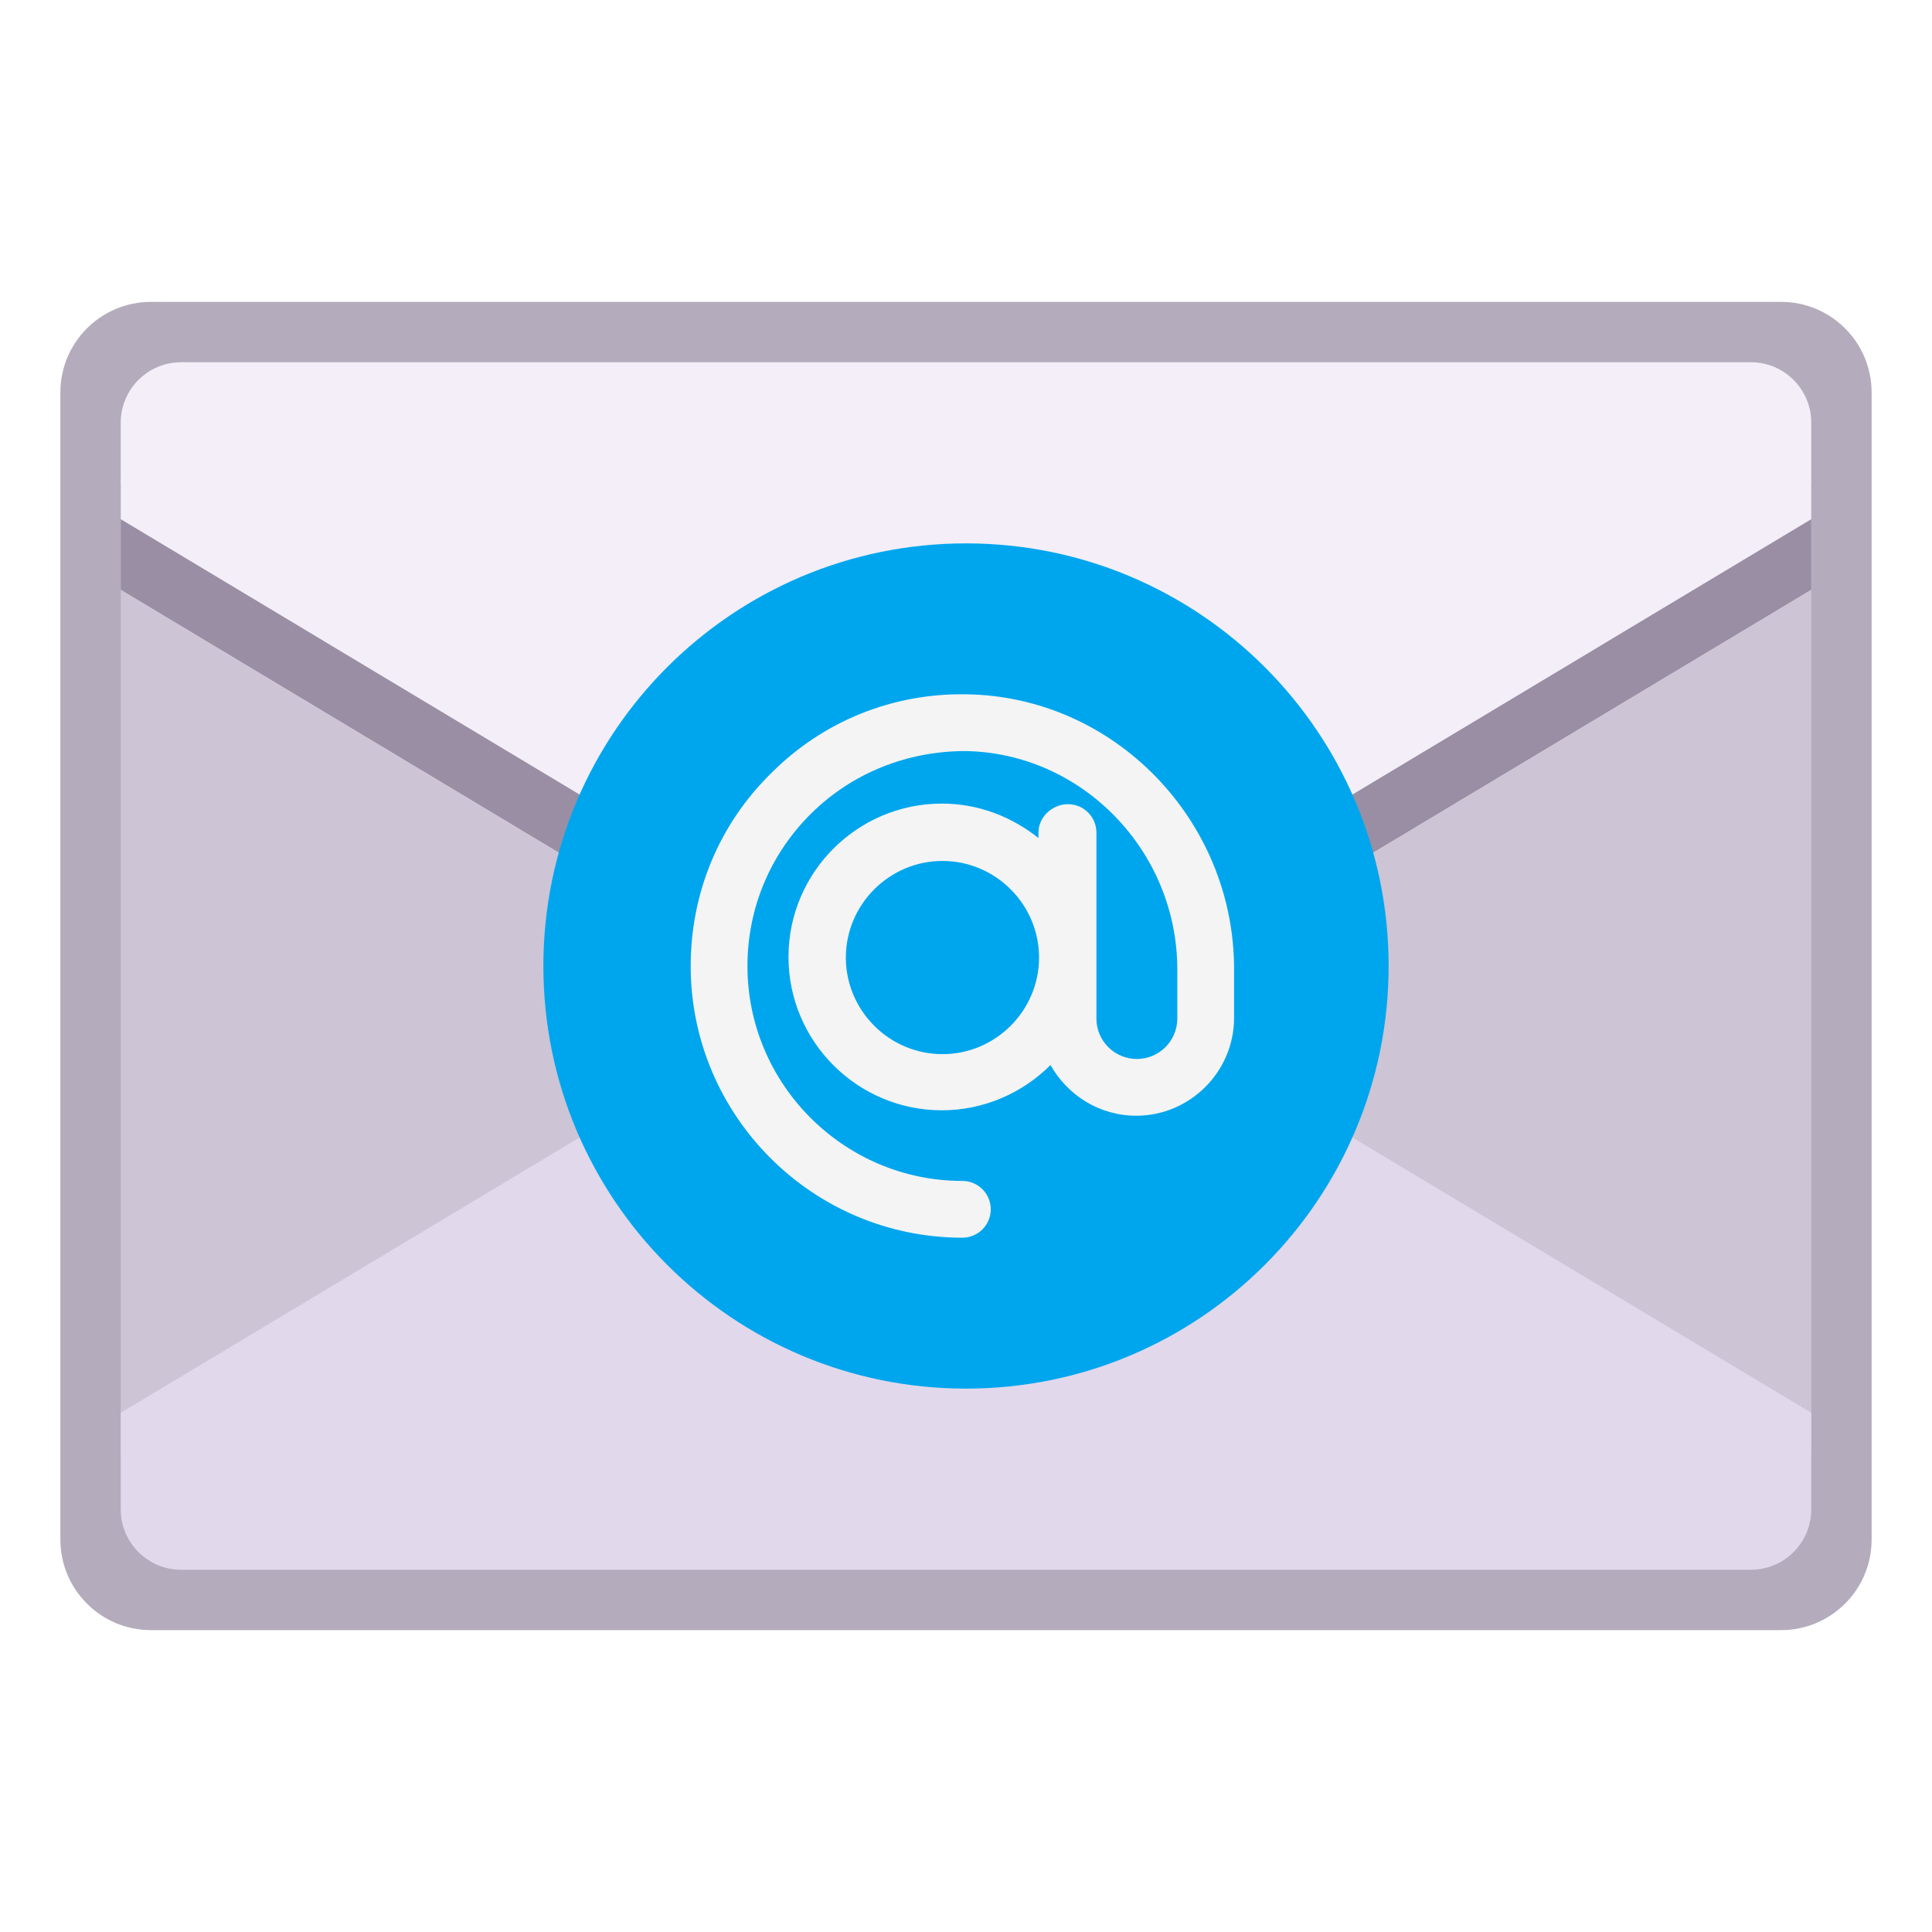
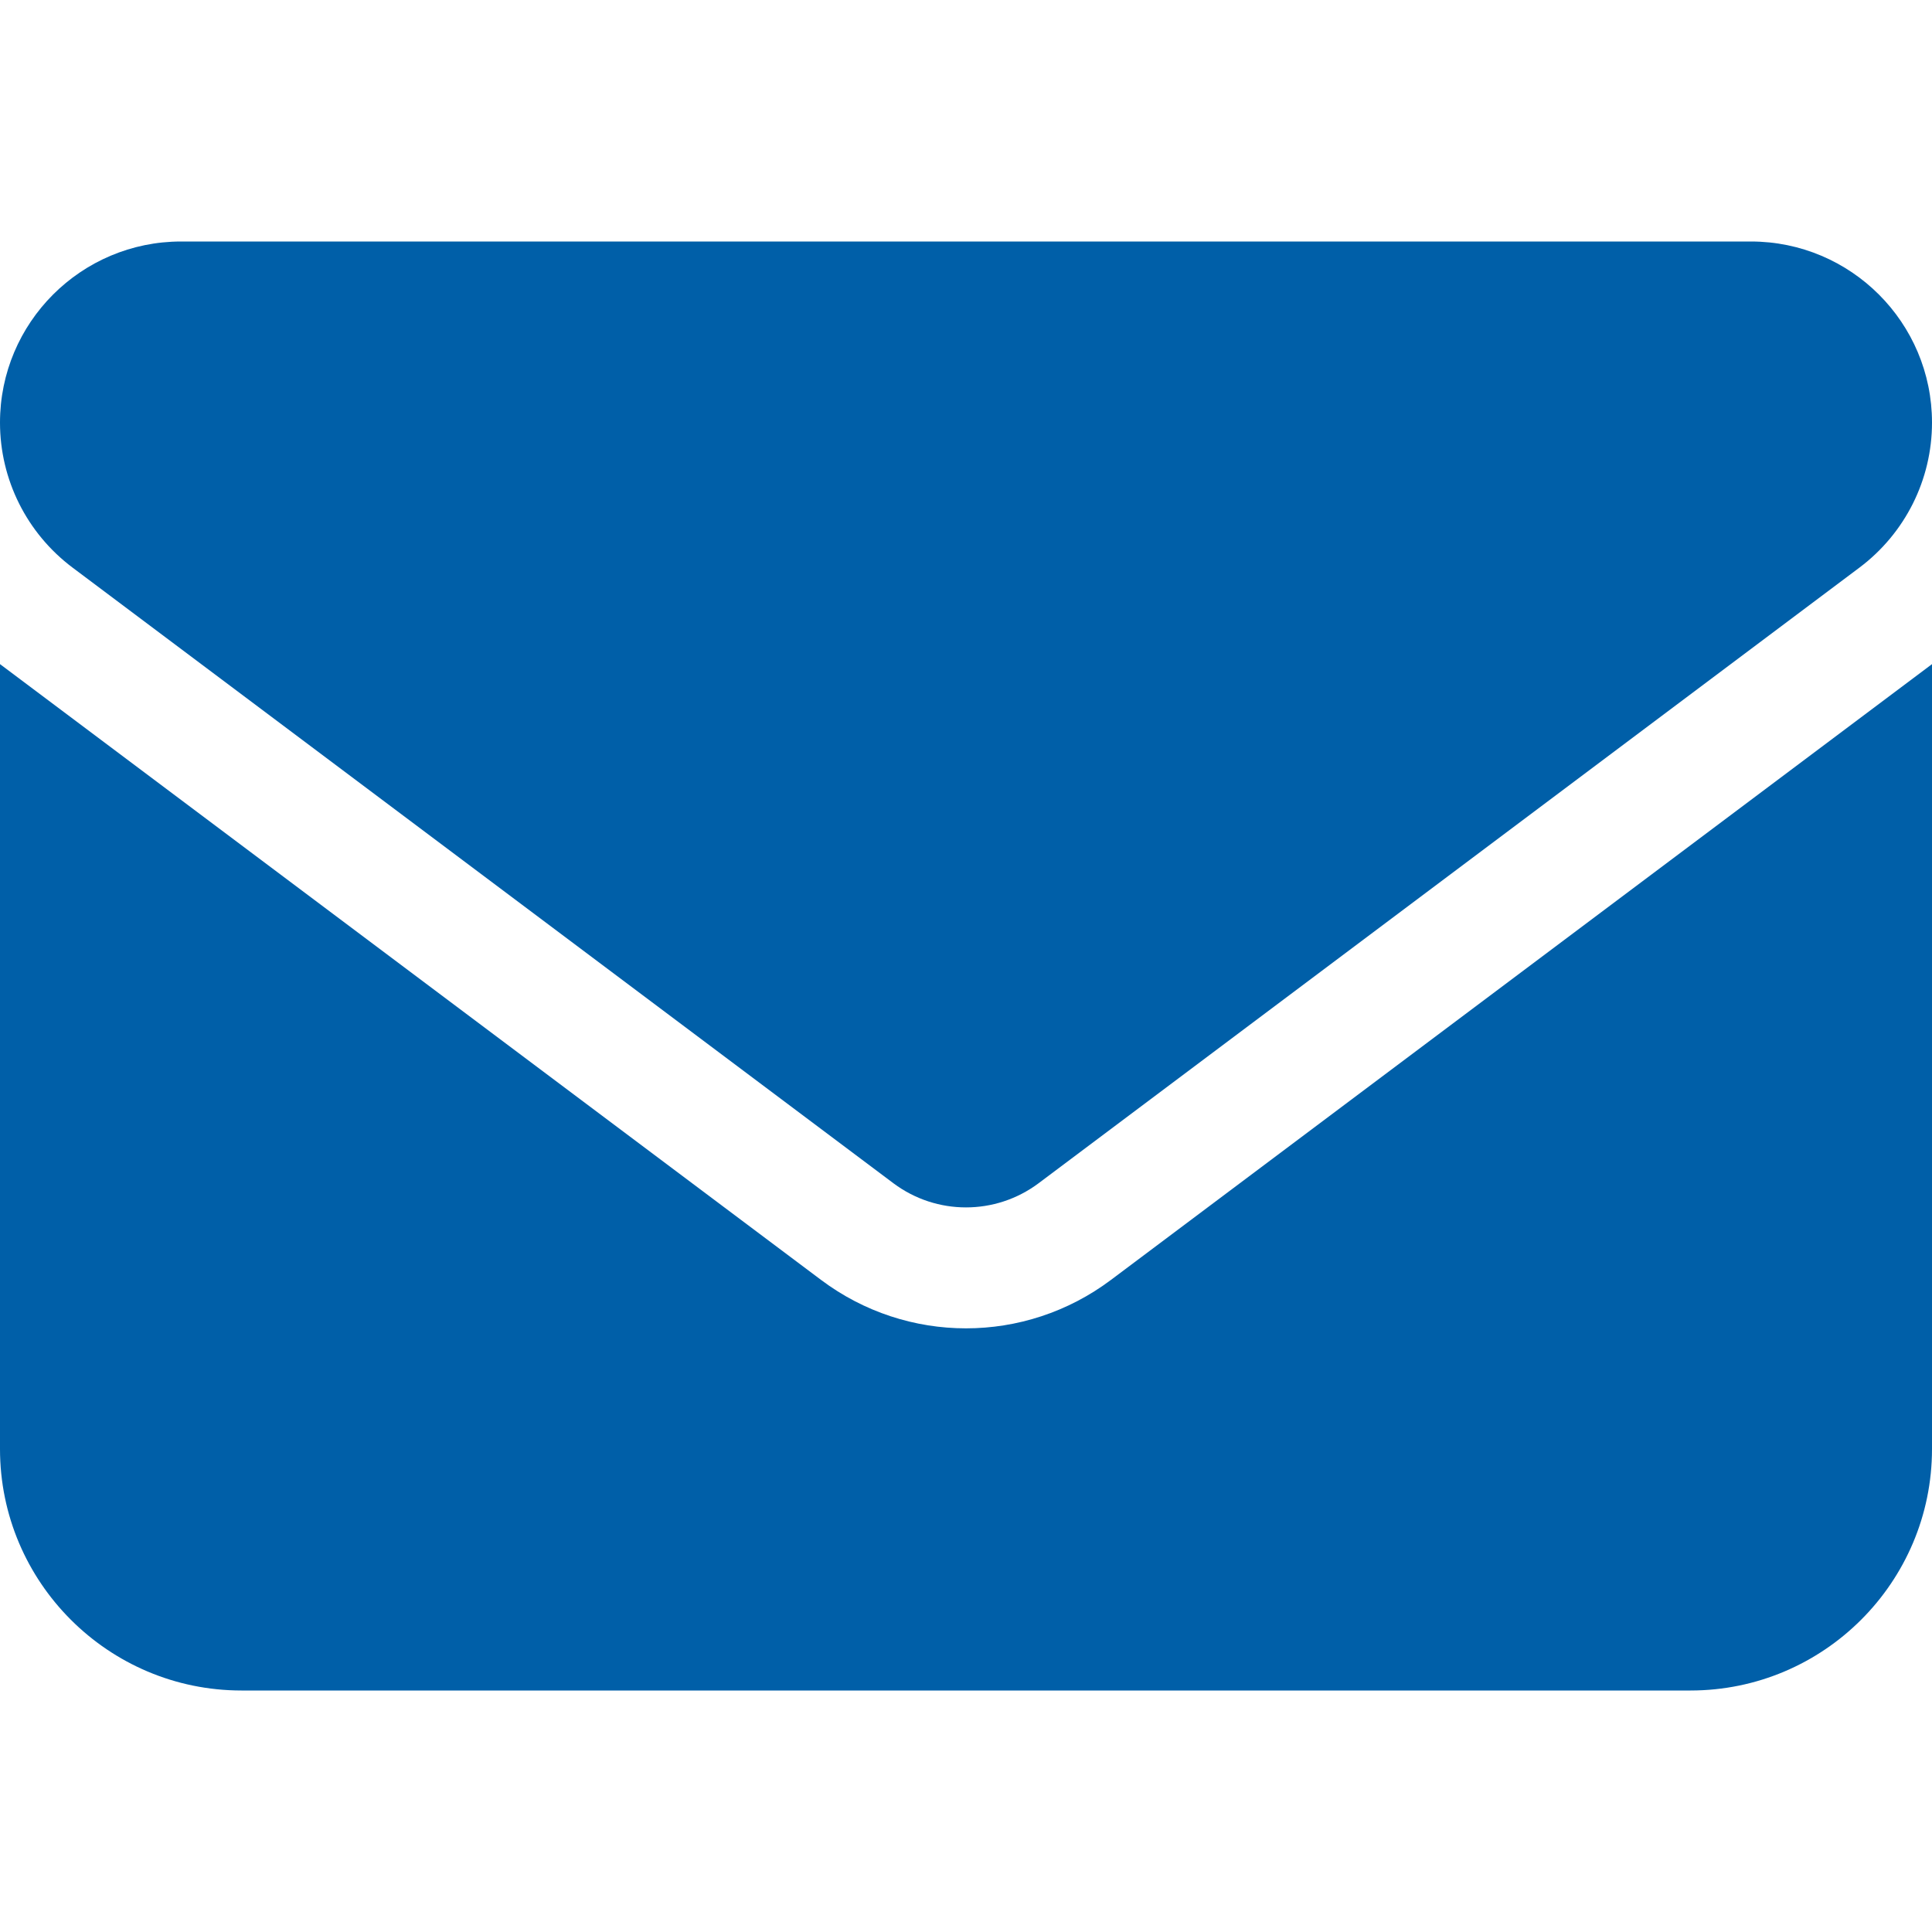
- <svg xmlns="http://www.w3.org/2000/svg" width="1em" height="1em" viewBox="0 0 32 32">
-   <g fill="none">
-     <rect width="30" height="22" x="1" y="5" fill="#b4acbc" rx="1.5" />
-     <rect width="28" height="18" x="2" y="7" fill="#cdc4d6" rx="1" />
-     <path fill="#e1d8ec" d="m30 23.4l-12.971-7.782a2 2 0 0 0-2.058 0L2 23.4V25a1 1 0 0 0 1 1h26a1 1 0 0 0 1-1z" />
-     <path fill="#998ea4" d="M2 9.766V8h28v1.766L17.544 17.24a3 3 0 0 1-3.088 0z" />
-     <path fill="#f3eef8" d="M2 8.6V7a1 1 0 0 1 1-1h26a1 1 0 0 1 1 1v1.6l-12.971 7.783a2 2 0 0 1-2.058 0z" />
-     <path fill="#00a6ed" d="M16 23a7 7 0 1 0 0-14a7 7 0 0 0 0 14" />
-     <path fill="#f4f4f4" d="M16 11.5c-1.21-.02-2.36.44-3.22 1.3c-.87.85-1.34 1.99-1.34 3.2c0 2.48 2.02 4.5 4.5 4.5a.47.47 0 1 0 0-.94c-1.96 0-3.56-1.6-3.56-3.56c0-.96.38-1.86 1.06-2.53c.68-.67 1.59-1.03 2.55-1.03c1.93.03 3.51 1.65 3.51 3.62v.81a.67.67 0 0 1-1.34 0v-3.08a.47.47 0 0 0-.47-.47c-.26 0-.49.21-.49.47v.09c-.44-.35-.99-.57-1.6-.57c-1.4 0-2.54 1.14-2.54 2.54c0 1.4 1.14 2.54 2.54 2.54c.7 0 1.34-.29 1.8-.75c.28.5.81.84 1.42.84c.89 0 1.62-.73 1.62-1.62v-.81c0-2.47-1.99-4.52-4.44-4.55m-.39 5.96c-.88 0-1.6-.72-1.6-1.6c0-.88.72-1.6 1.6-1.6c.88 0 1.6.72 1.6 1.6c0 .88-.72 1.6-1.6 1.6" />
-   </g>
+ <svg xmlns="http://www.w3.org/2000/svg" viewBox="0 0 512 512">
+   <path fill="#005fa8" d="M48 64C21.5 64 0 85.5 0 112c0 15.1 7.1 29.3 19.2 38.4L236.8 313.6c11.4 8.5 27 8.5 38.4 0L492.8 150.4c12.1-9.1 19.2-23.3 19.2-38.4c0-26.5-21.5-48-48-48H48zM0 176V384c0 35.3 28.7 64 64 64H448c35.3 0 64-28.7 64-64V176L294.4 339.2c-22.8 17.1-54 17.1-76.8 0L0 176z" />
</svg>
